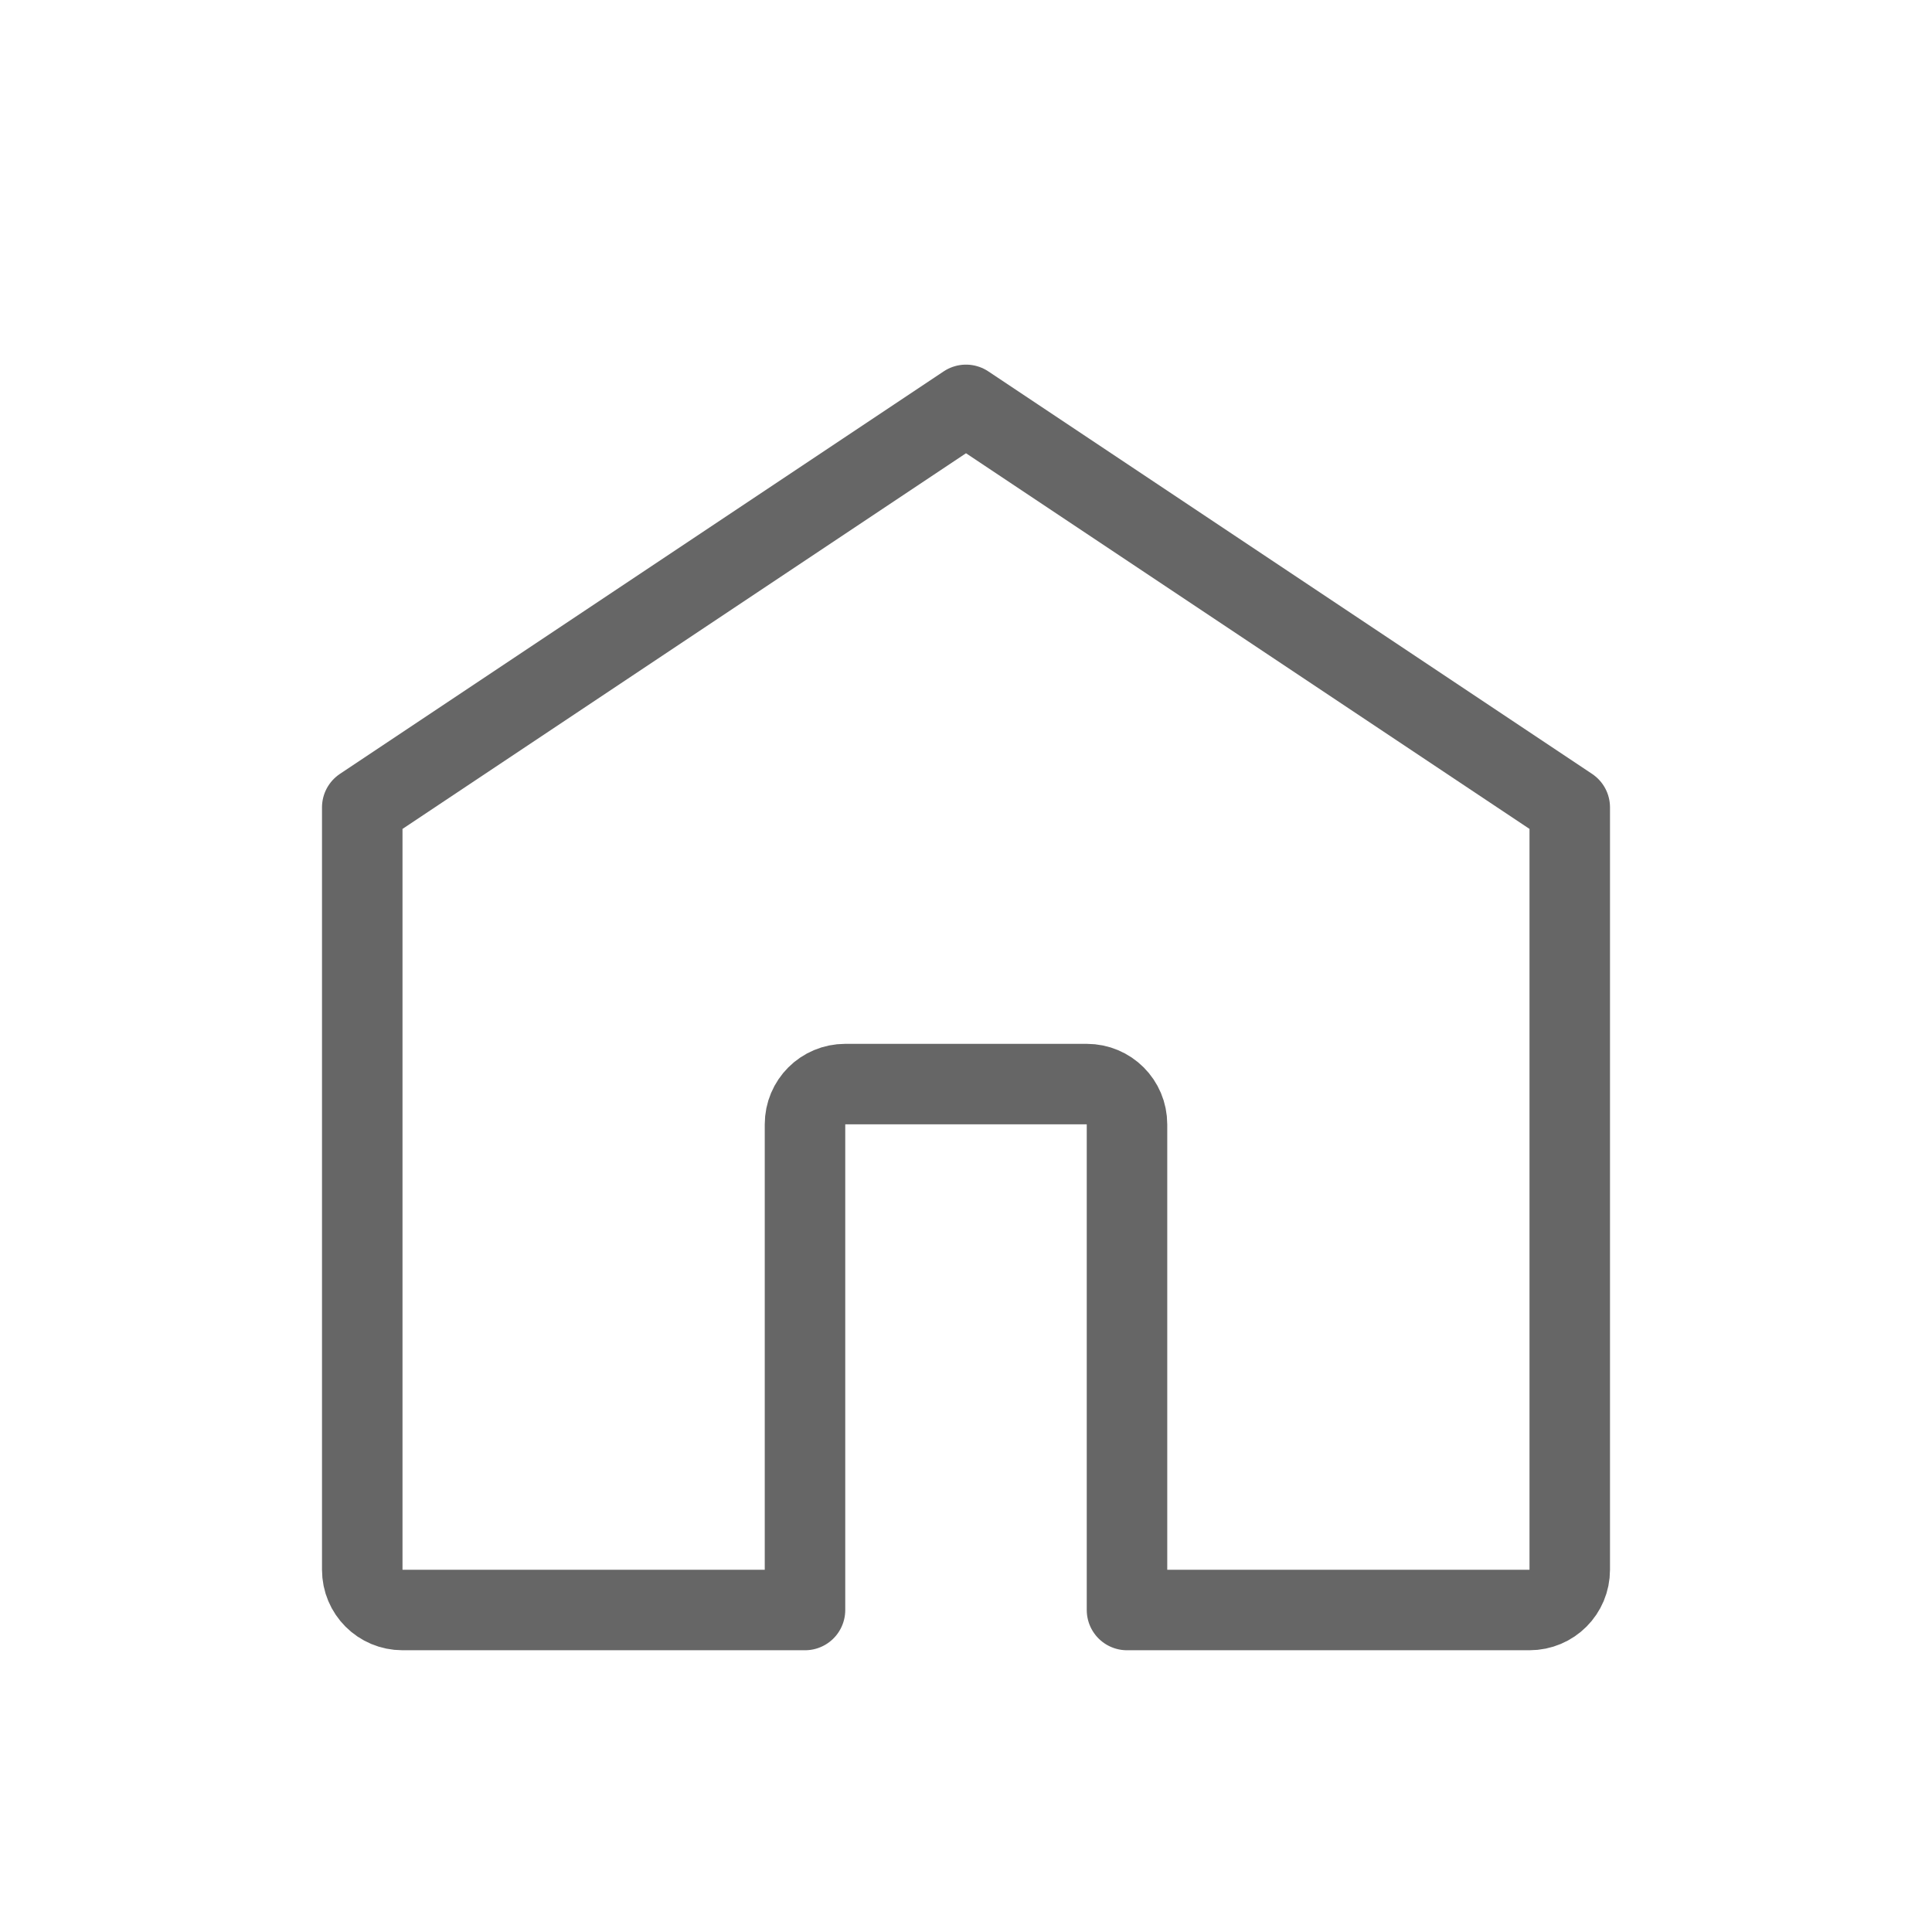
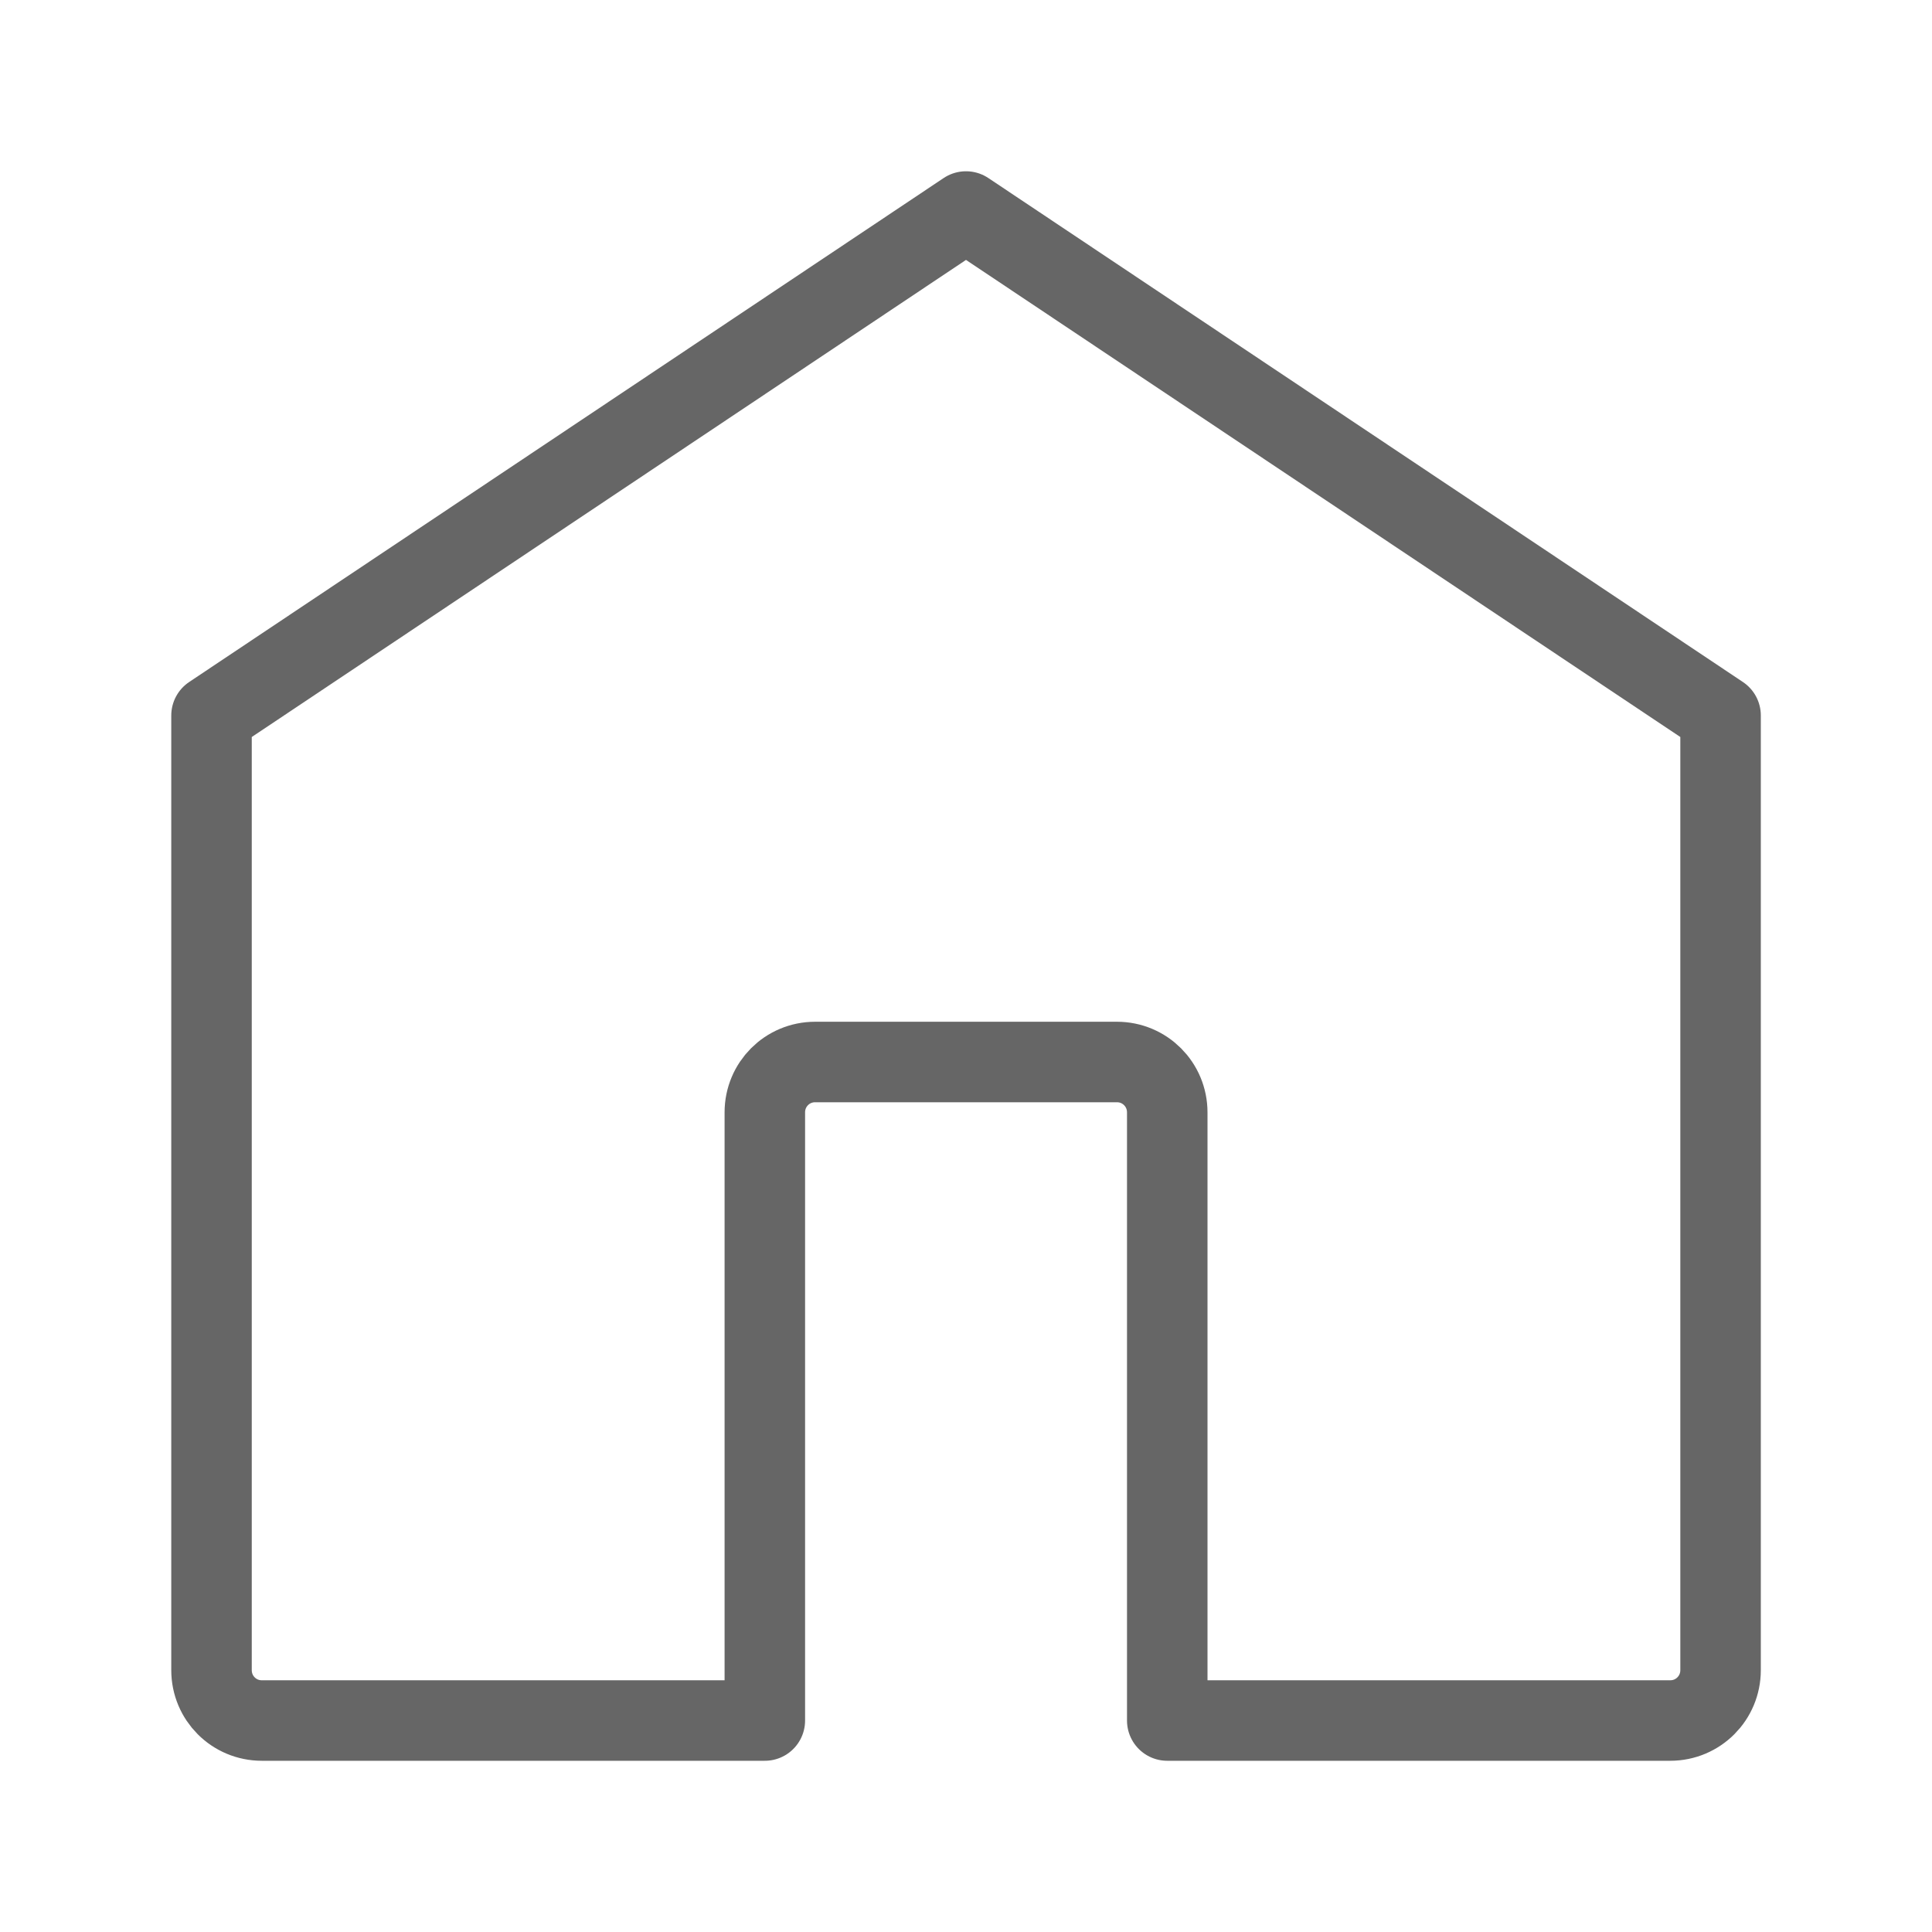
<svg xmlns="http://www.w3.org/2000/svg" width="48" height="48" viewBox="0 0 48 48" id="svg2" version="1.1">
  <defs id="defs4" />
  <g id="layer1" transform="translate(0,-1004.362)">
-     <path style="color:#000000;display:inline;overflow:visible;visibility:visible;opacity:1;fill:none;fill-opacity:1;fill-rule:nonzero;stroke:#666666;stroke-width:2;stroke-linecap:square;stroke-linejoin:round;stroke-miterlimit:4;stroke-dasharray:none;stroke-opacity:1;marker:none;enable-background:accumulate" d="m 24,1014.421 -15,10 c 0,6.314 0,12.628 0,18.941 0,0.554 0.446,1 1,1 l 10,0 0,-12.066 c 0,-0.554 0.446,-1 1,-1 l 6,0 c 0.554,0 1,0.446 1,1 l 0,12.066 10,0 c 0.554,0 1,-0.446 1,-1 0,-6.314 0,-12.628 0,-18.941 z" id="rect4894" />
+     <path style="color:black;fill:none;stroke:#666;stroke-width:2;stroke-linecap:square;stroke-linejoin:round" d="m 24,1009.617 -18.745,12.521 c 0,7.906 0,15.812 0,23.718 0,0.694 0.557,1.252 1.25,1.252 l 12.497,0 0,-15.109 c 0,-0.694 0.557,-1.252 1.25,-1.252 l 7.498,0 c 0.692,0 1.25,0.558 1.25,1.252 l 0,15.109 12.497,0 c 0.692,0 1.25,-0.558 1.25,-1.252 0,-7.906 0,-15.812 0,-23.718 z" id="rect4894" />
  </g>
</svg>
